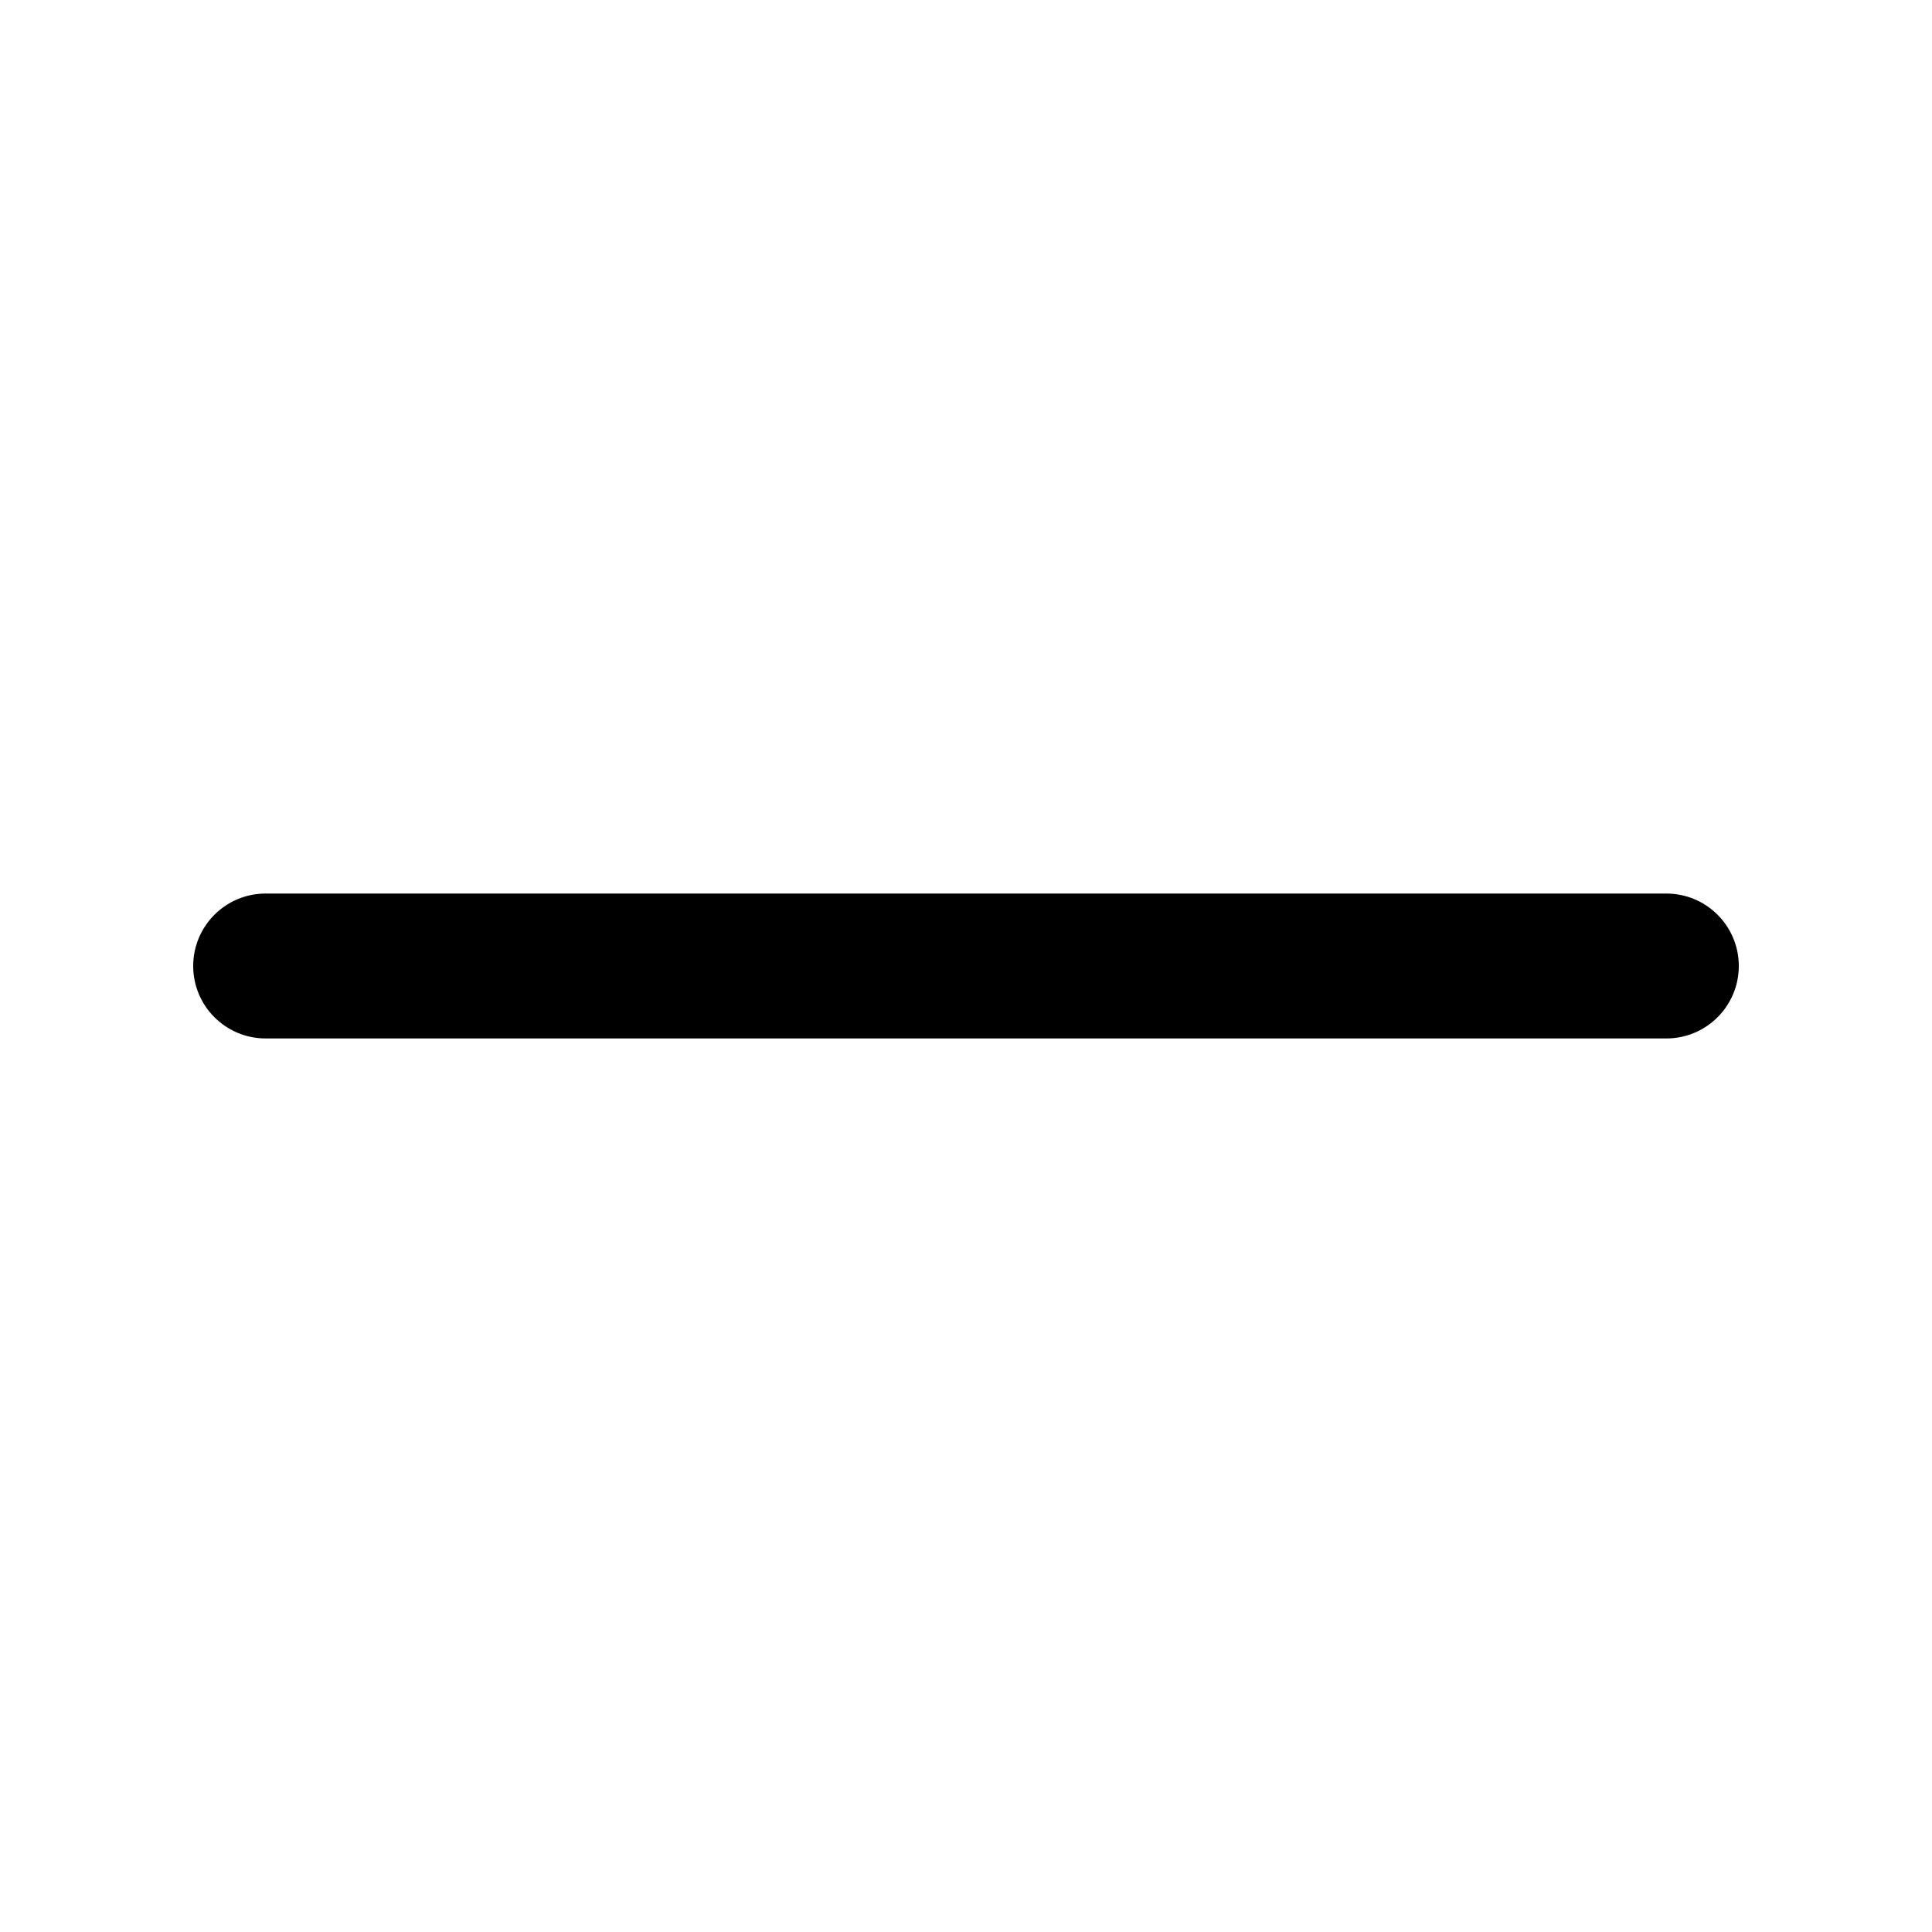
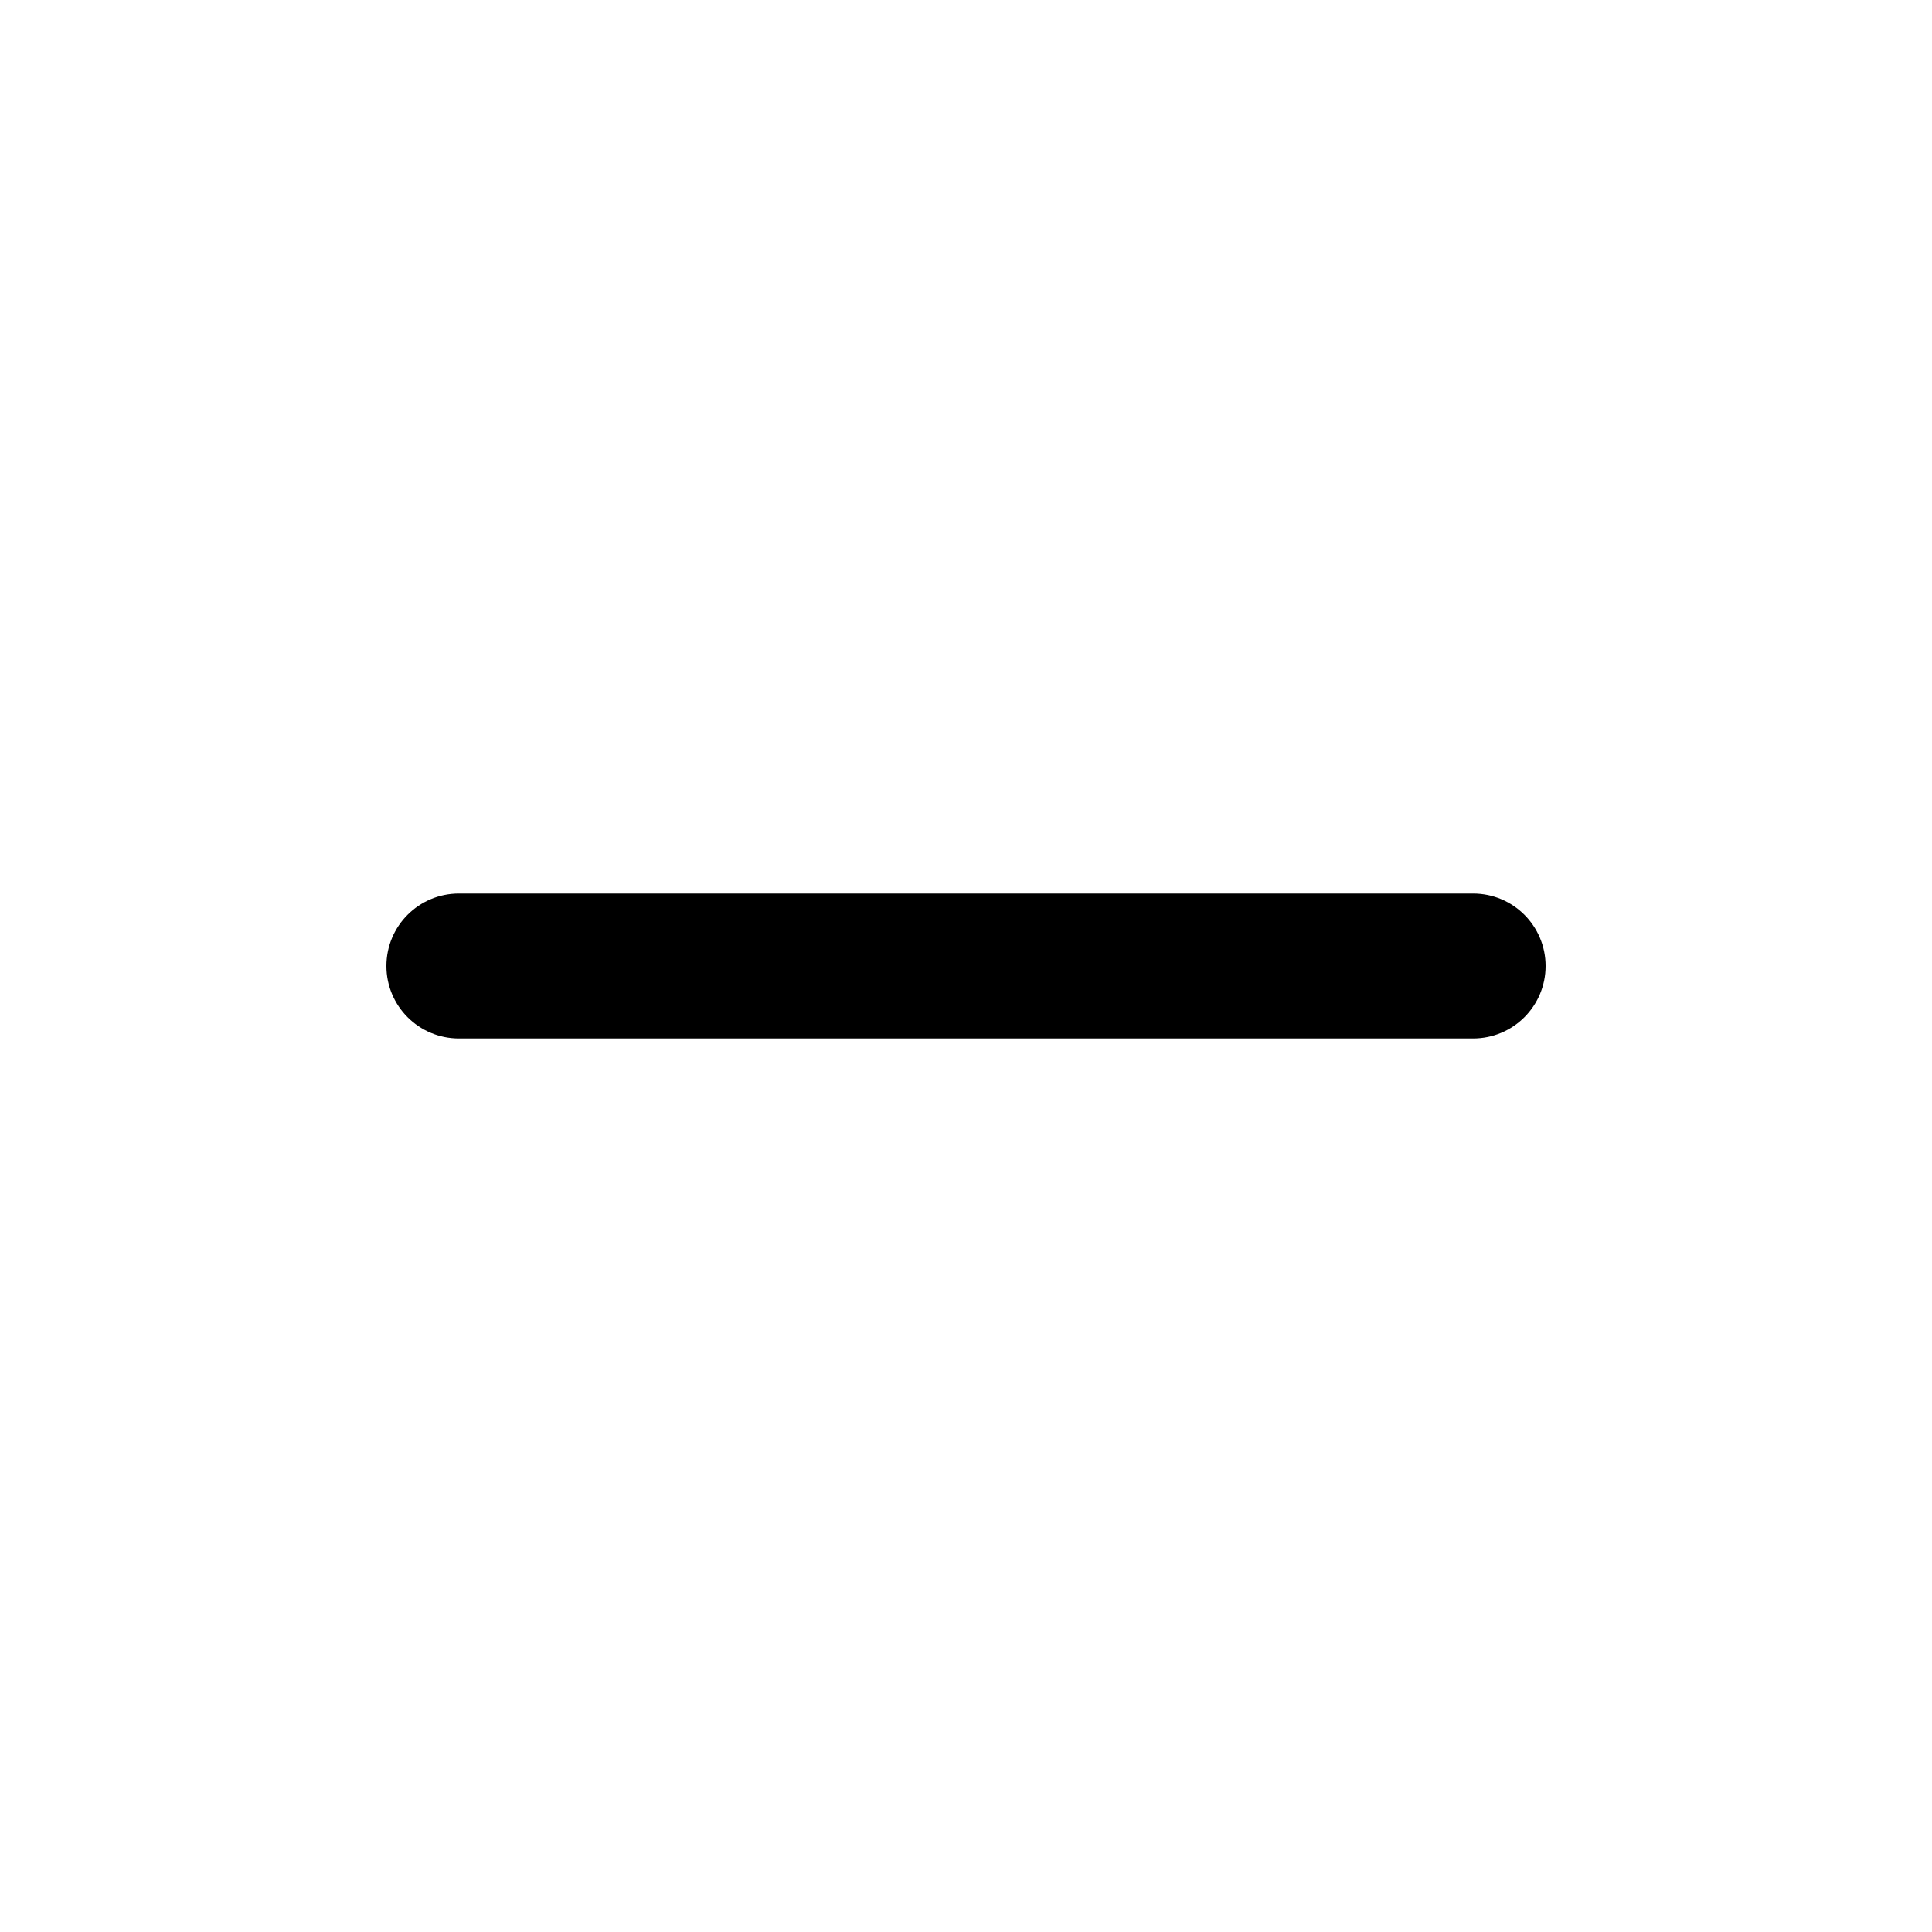
<svg xmlns="http://www.w3.org/2000/svg" viewBox="0 0 20 20" fill="currentColor" aria-hidden="true">
-   <path fill-rule="evenodd" d="M2 10a.75.75 0 01.75-.75h14.5a.75.75 0 010 1.5H2.75A.75.75 0 012 10z" clip-rule="evenodd" />
+   <path fill-rule="evenodd" d="M4 10a.75.75 0 01.75-.75h10.5a.75.75 0 010 1.5H4.75A.75.75 0 014 10z" clip-rule="evenodd" />
</svg>
